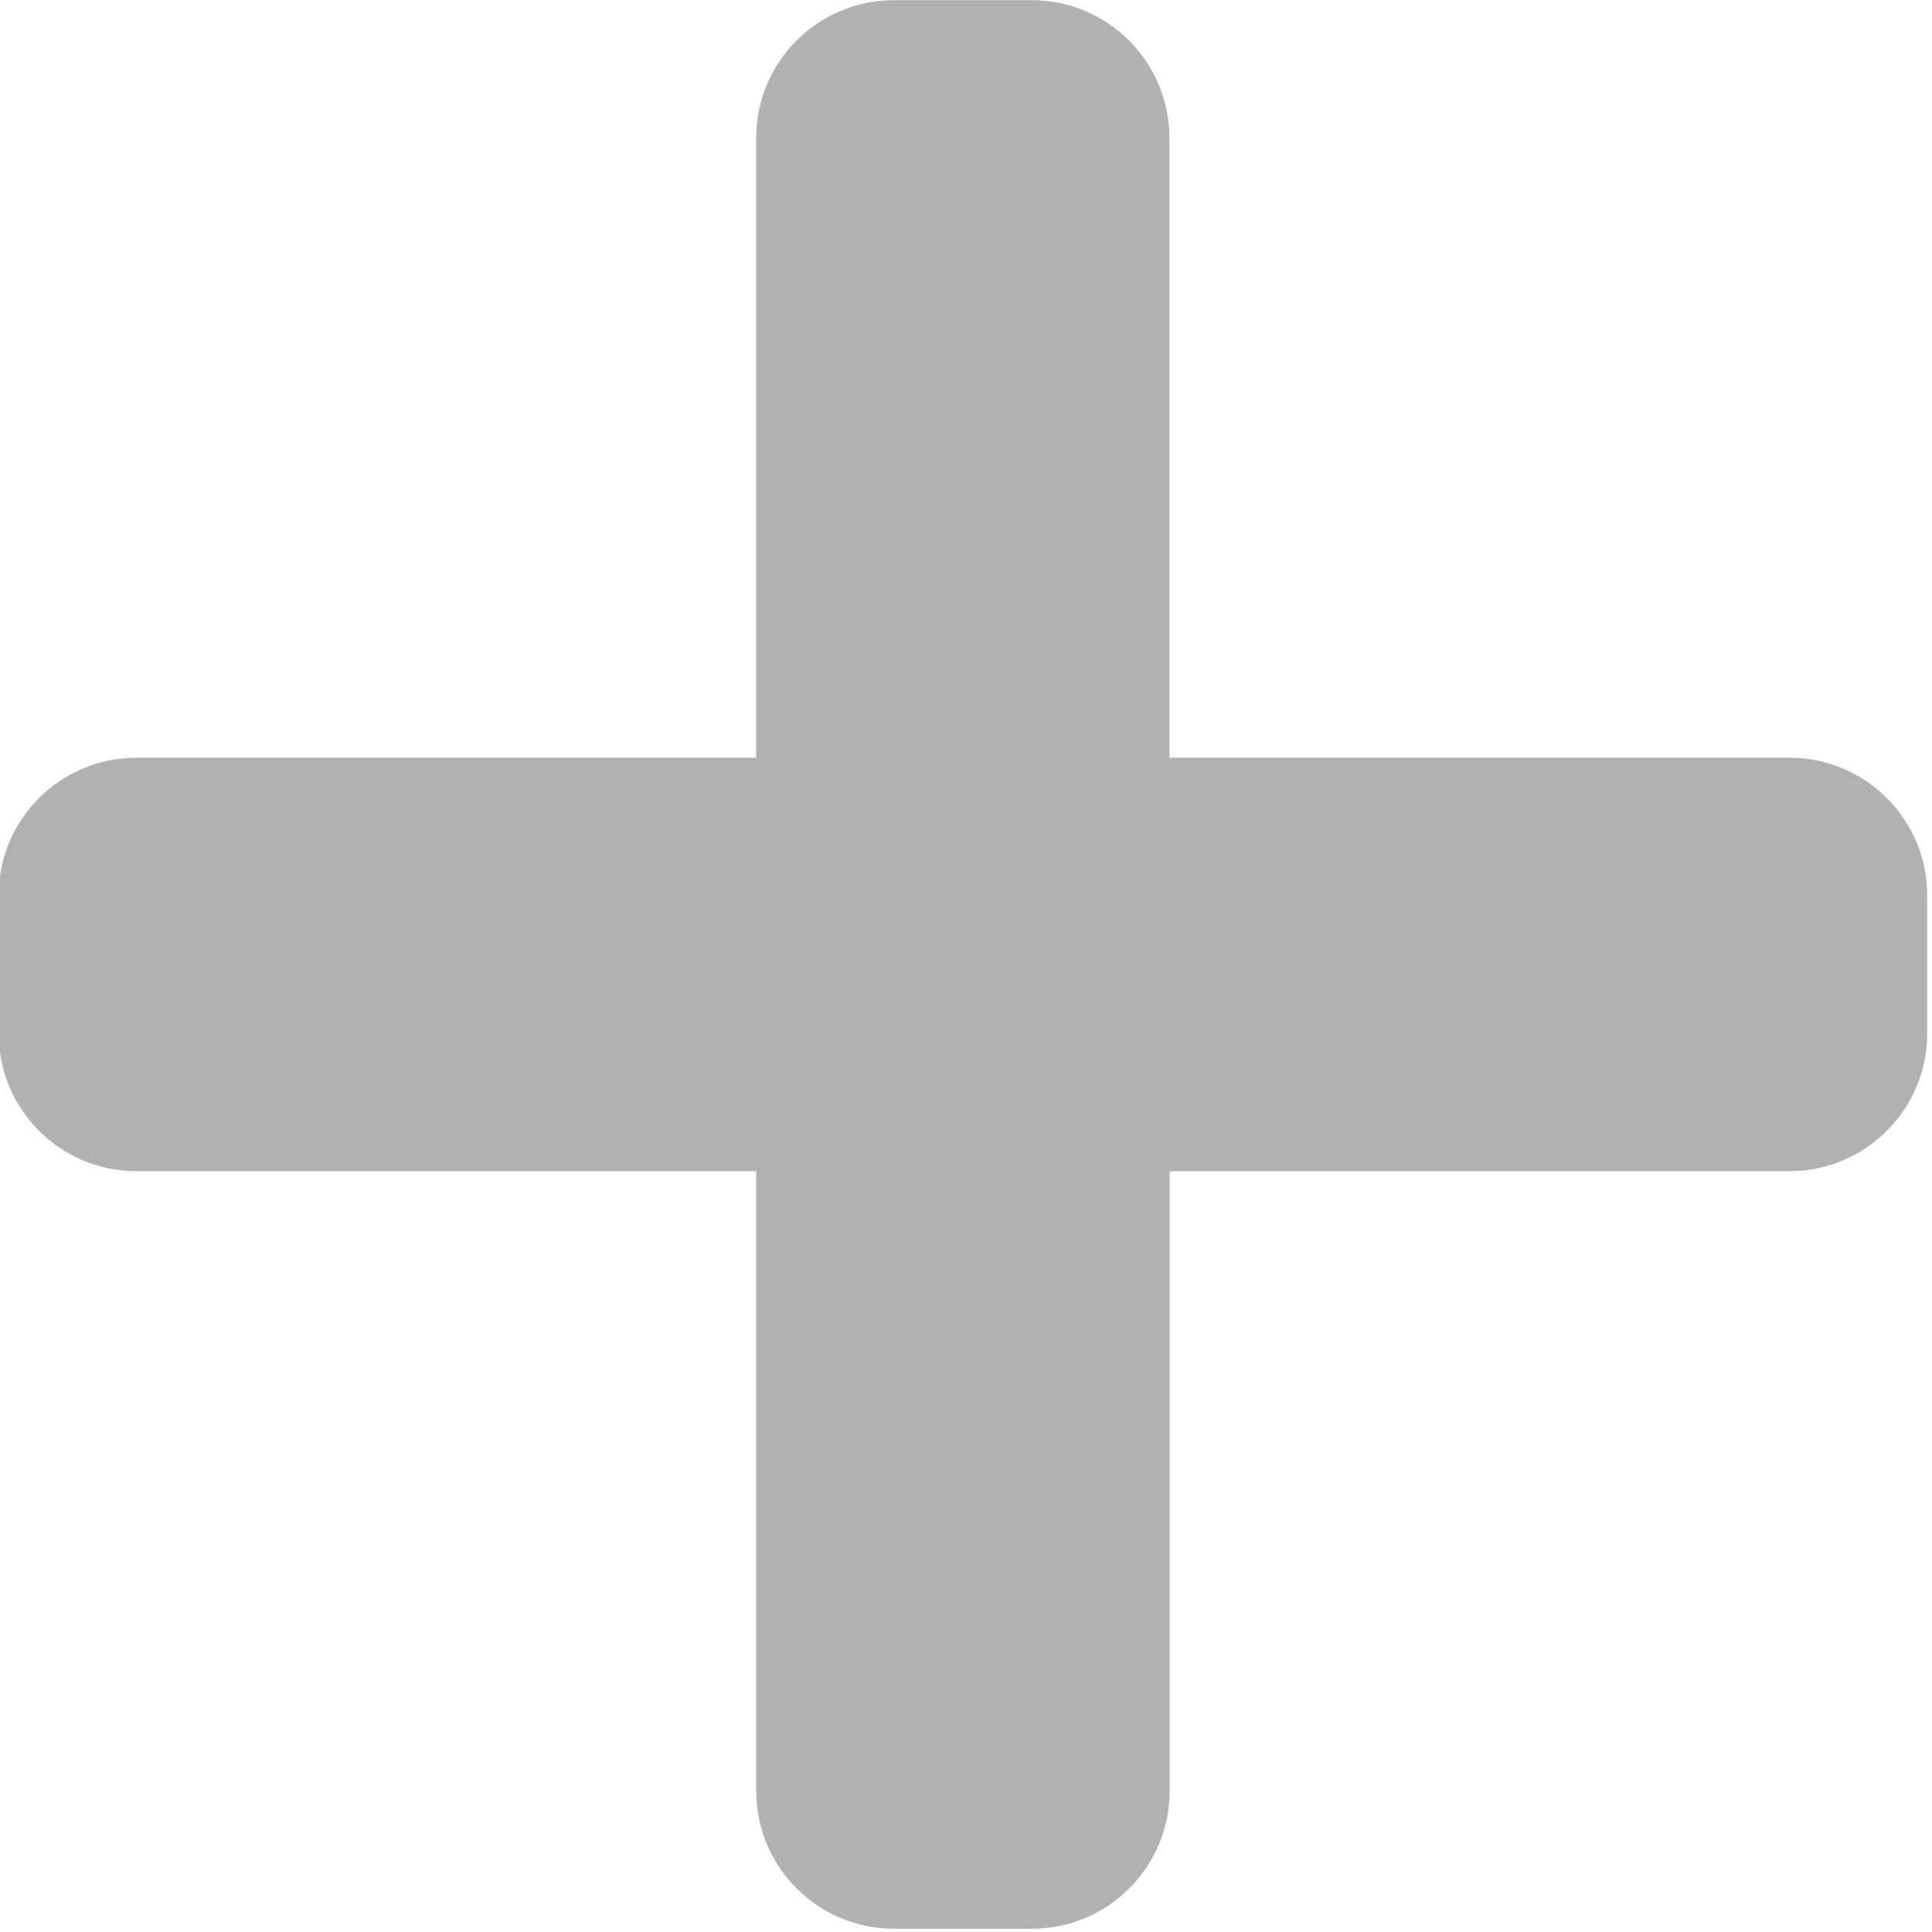
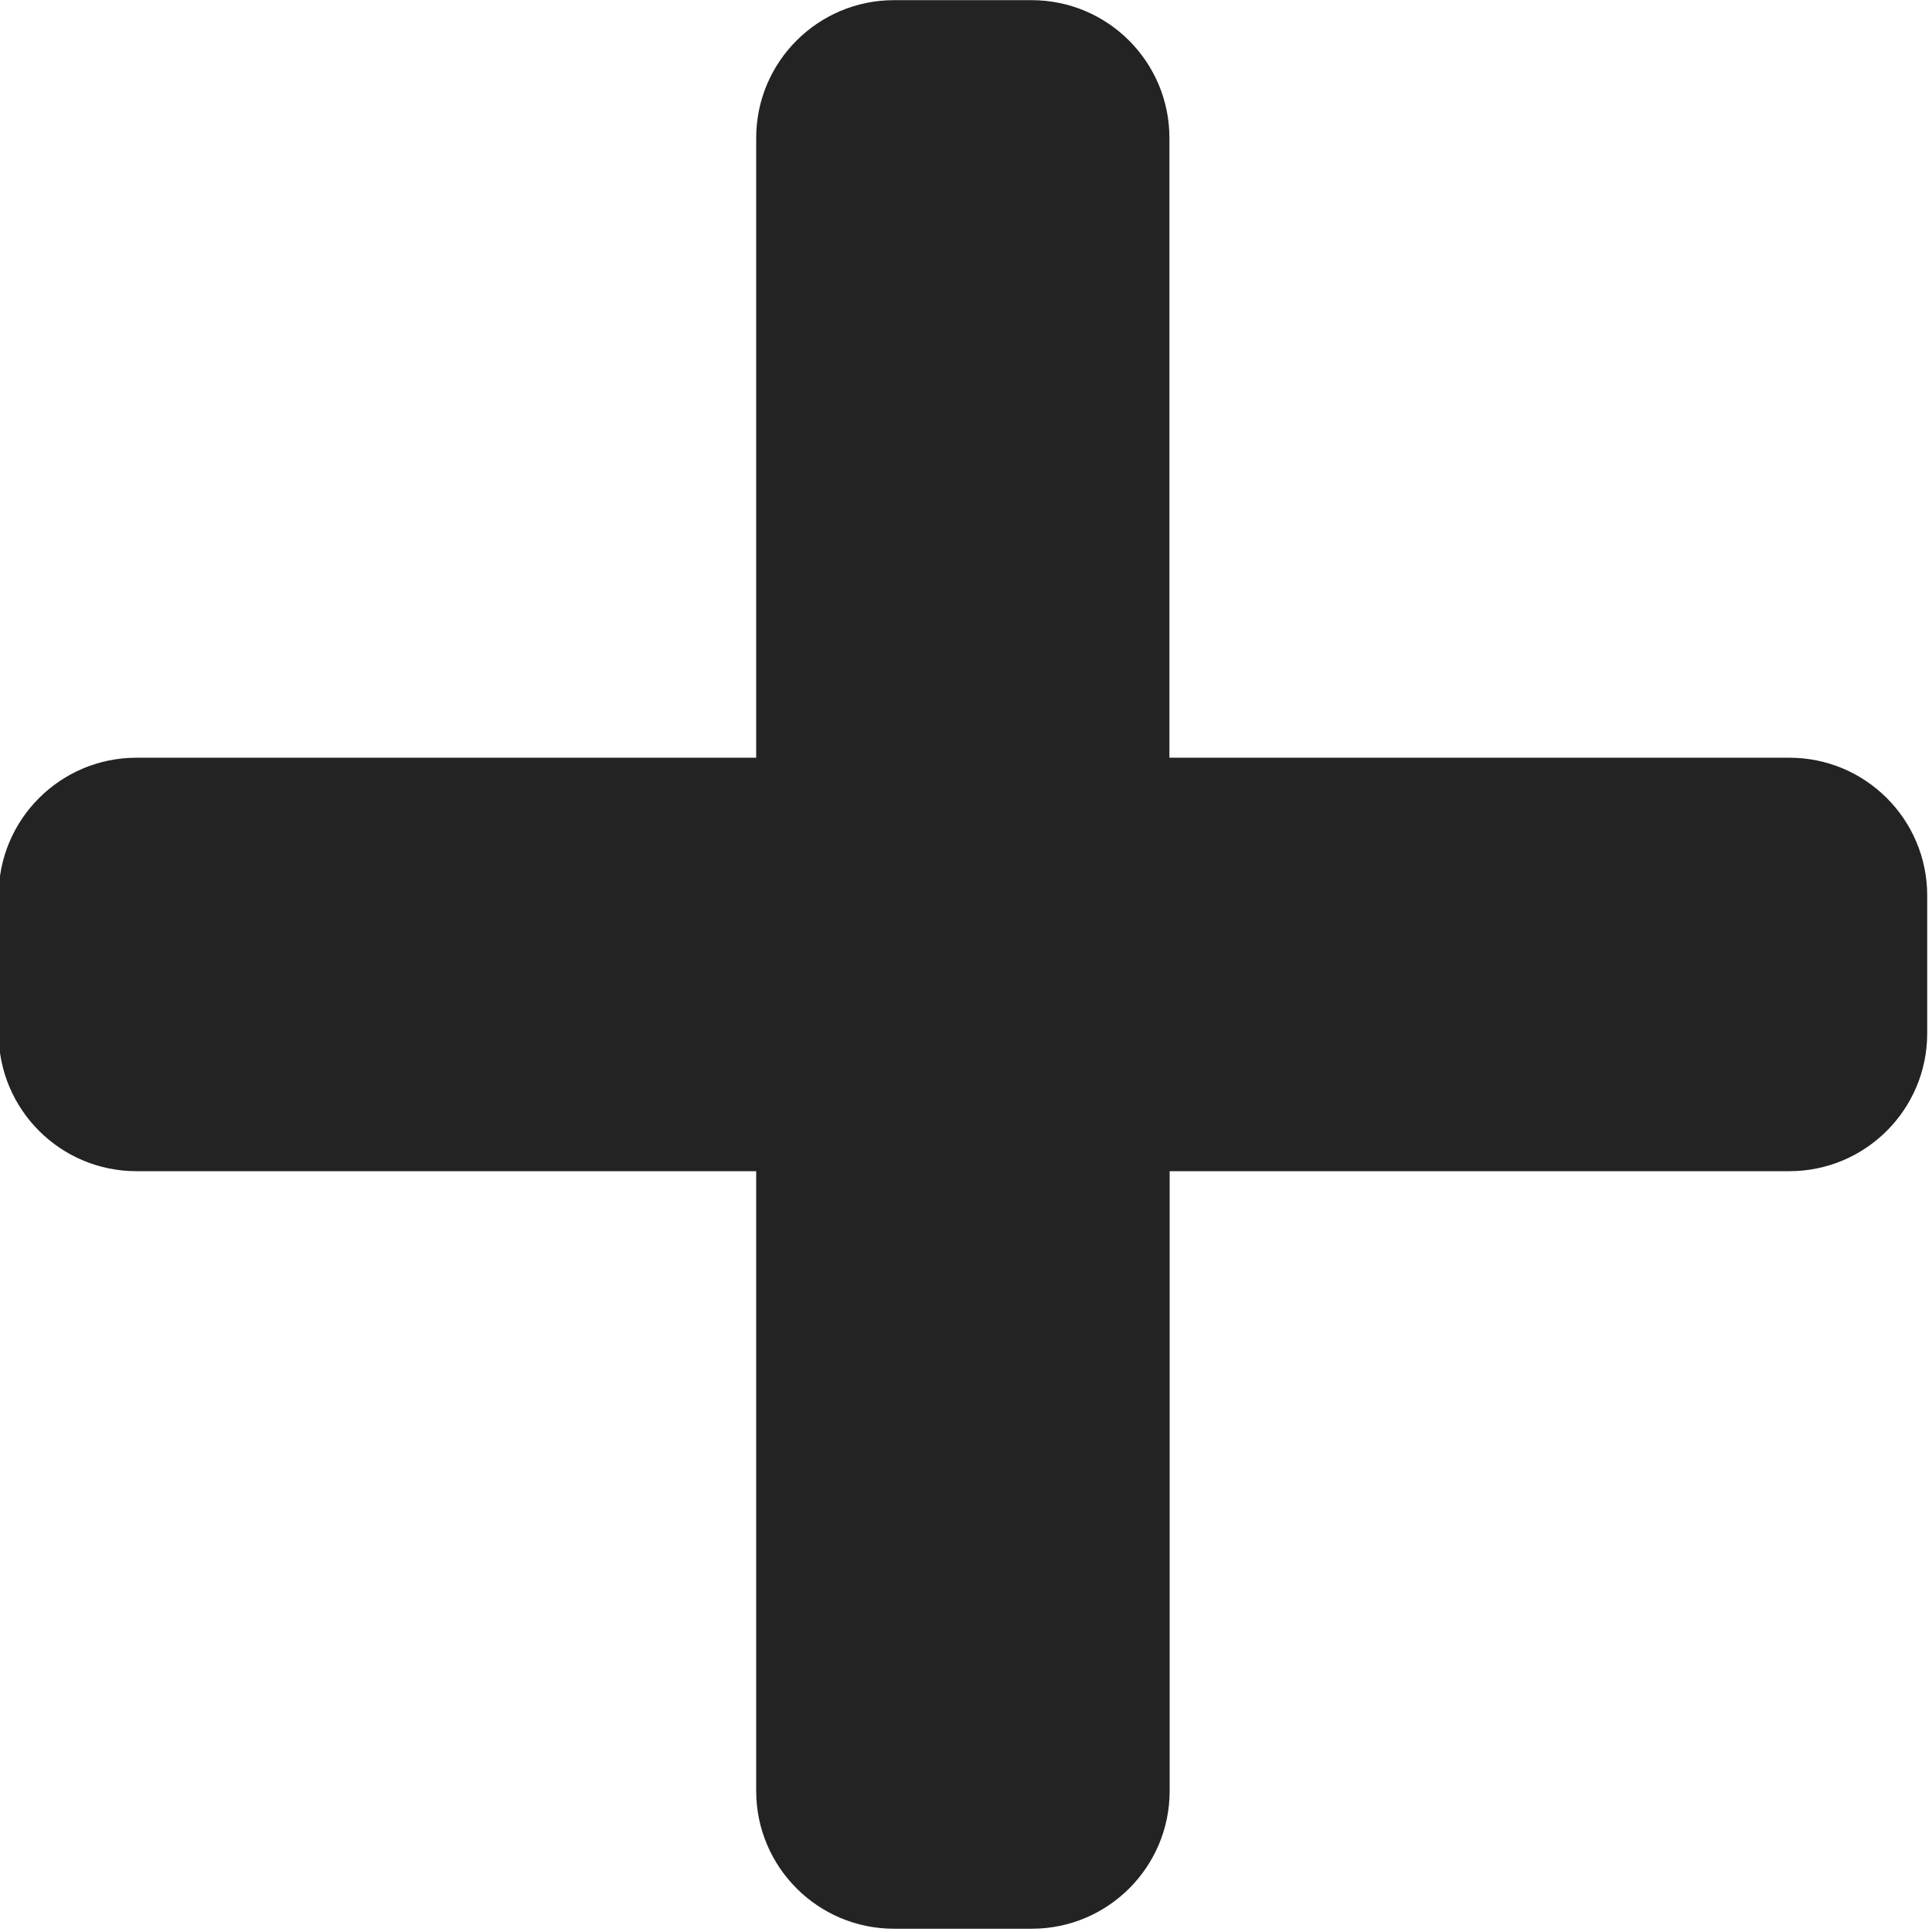
<svg xmlns="http://www.w3.org/2000/svg" width="32" height="32" viewBox="0 0 8.467 8.467" version="1.1" id="svg8">
  <defs id="defs2" />
  <g id="layer1" transform="translate(0,-288.5333)">
-     <path id="path2133" d="M 7.842,291.854 H 5.125 v -2.716 c 0,-0.333 -0.27,-0.604 -0.604,-0.604 H 3.918 c -0.333,0 -0.604,0.27 -0.604,0.604 v 2.716 H 0.598 c -0.333,0 -0.604,0.27 -0.604,0.604 v 0.604 c 0,0.333 0.27,0.604 0.604,0.604 H 3.314 v 2.716 c 0,0.333 0.27,0.604 0.604,0.604 h 0.604 c 0.333,0 0.604,-0.27 0.604,-0.604 v -2.716 h 2.716 c 0.333,0 0.604,-0.27 0.604,-0.604 v -0.604 c 0,-0.333 -0.27,-0.604 -0.604,-0.604 z" style="fill:#b1b1b1;fill-opacity:1;stroke-width:0.019" />
+     <path id="path2133" d="M 7.842,291.854 H 5.125 v -2.716 c 0,-0.333 -0.27,-0.604 -0.604,-0.604 H 3.918 c -0.333,0 -0.604,0.27 -0.604,0.604 v 2.716 H 0.598 c -0.333,0 -0.604,0.27 -0.604,0.604 v 0.604 c 0,0.333 0.27,0.604 0.604,0.604 H 3.314 v 2.716 c 0,0.333 0.27,0.604 0.604,0.604 h 0.604 c 0.333,0 0.604,-0.27 0.604,-0.604 v -2.716 h 2.716 c 0.333,0 0.604,-0.27 0.604,-0.604 v -0.604 c 0,-0.333 -0.27,-0.604 -0.604,-0.604 z" style="fill:#232323;fill-opacity:1;stroke-width:0.019" />
  </g>
</svg>
